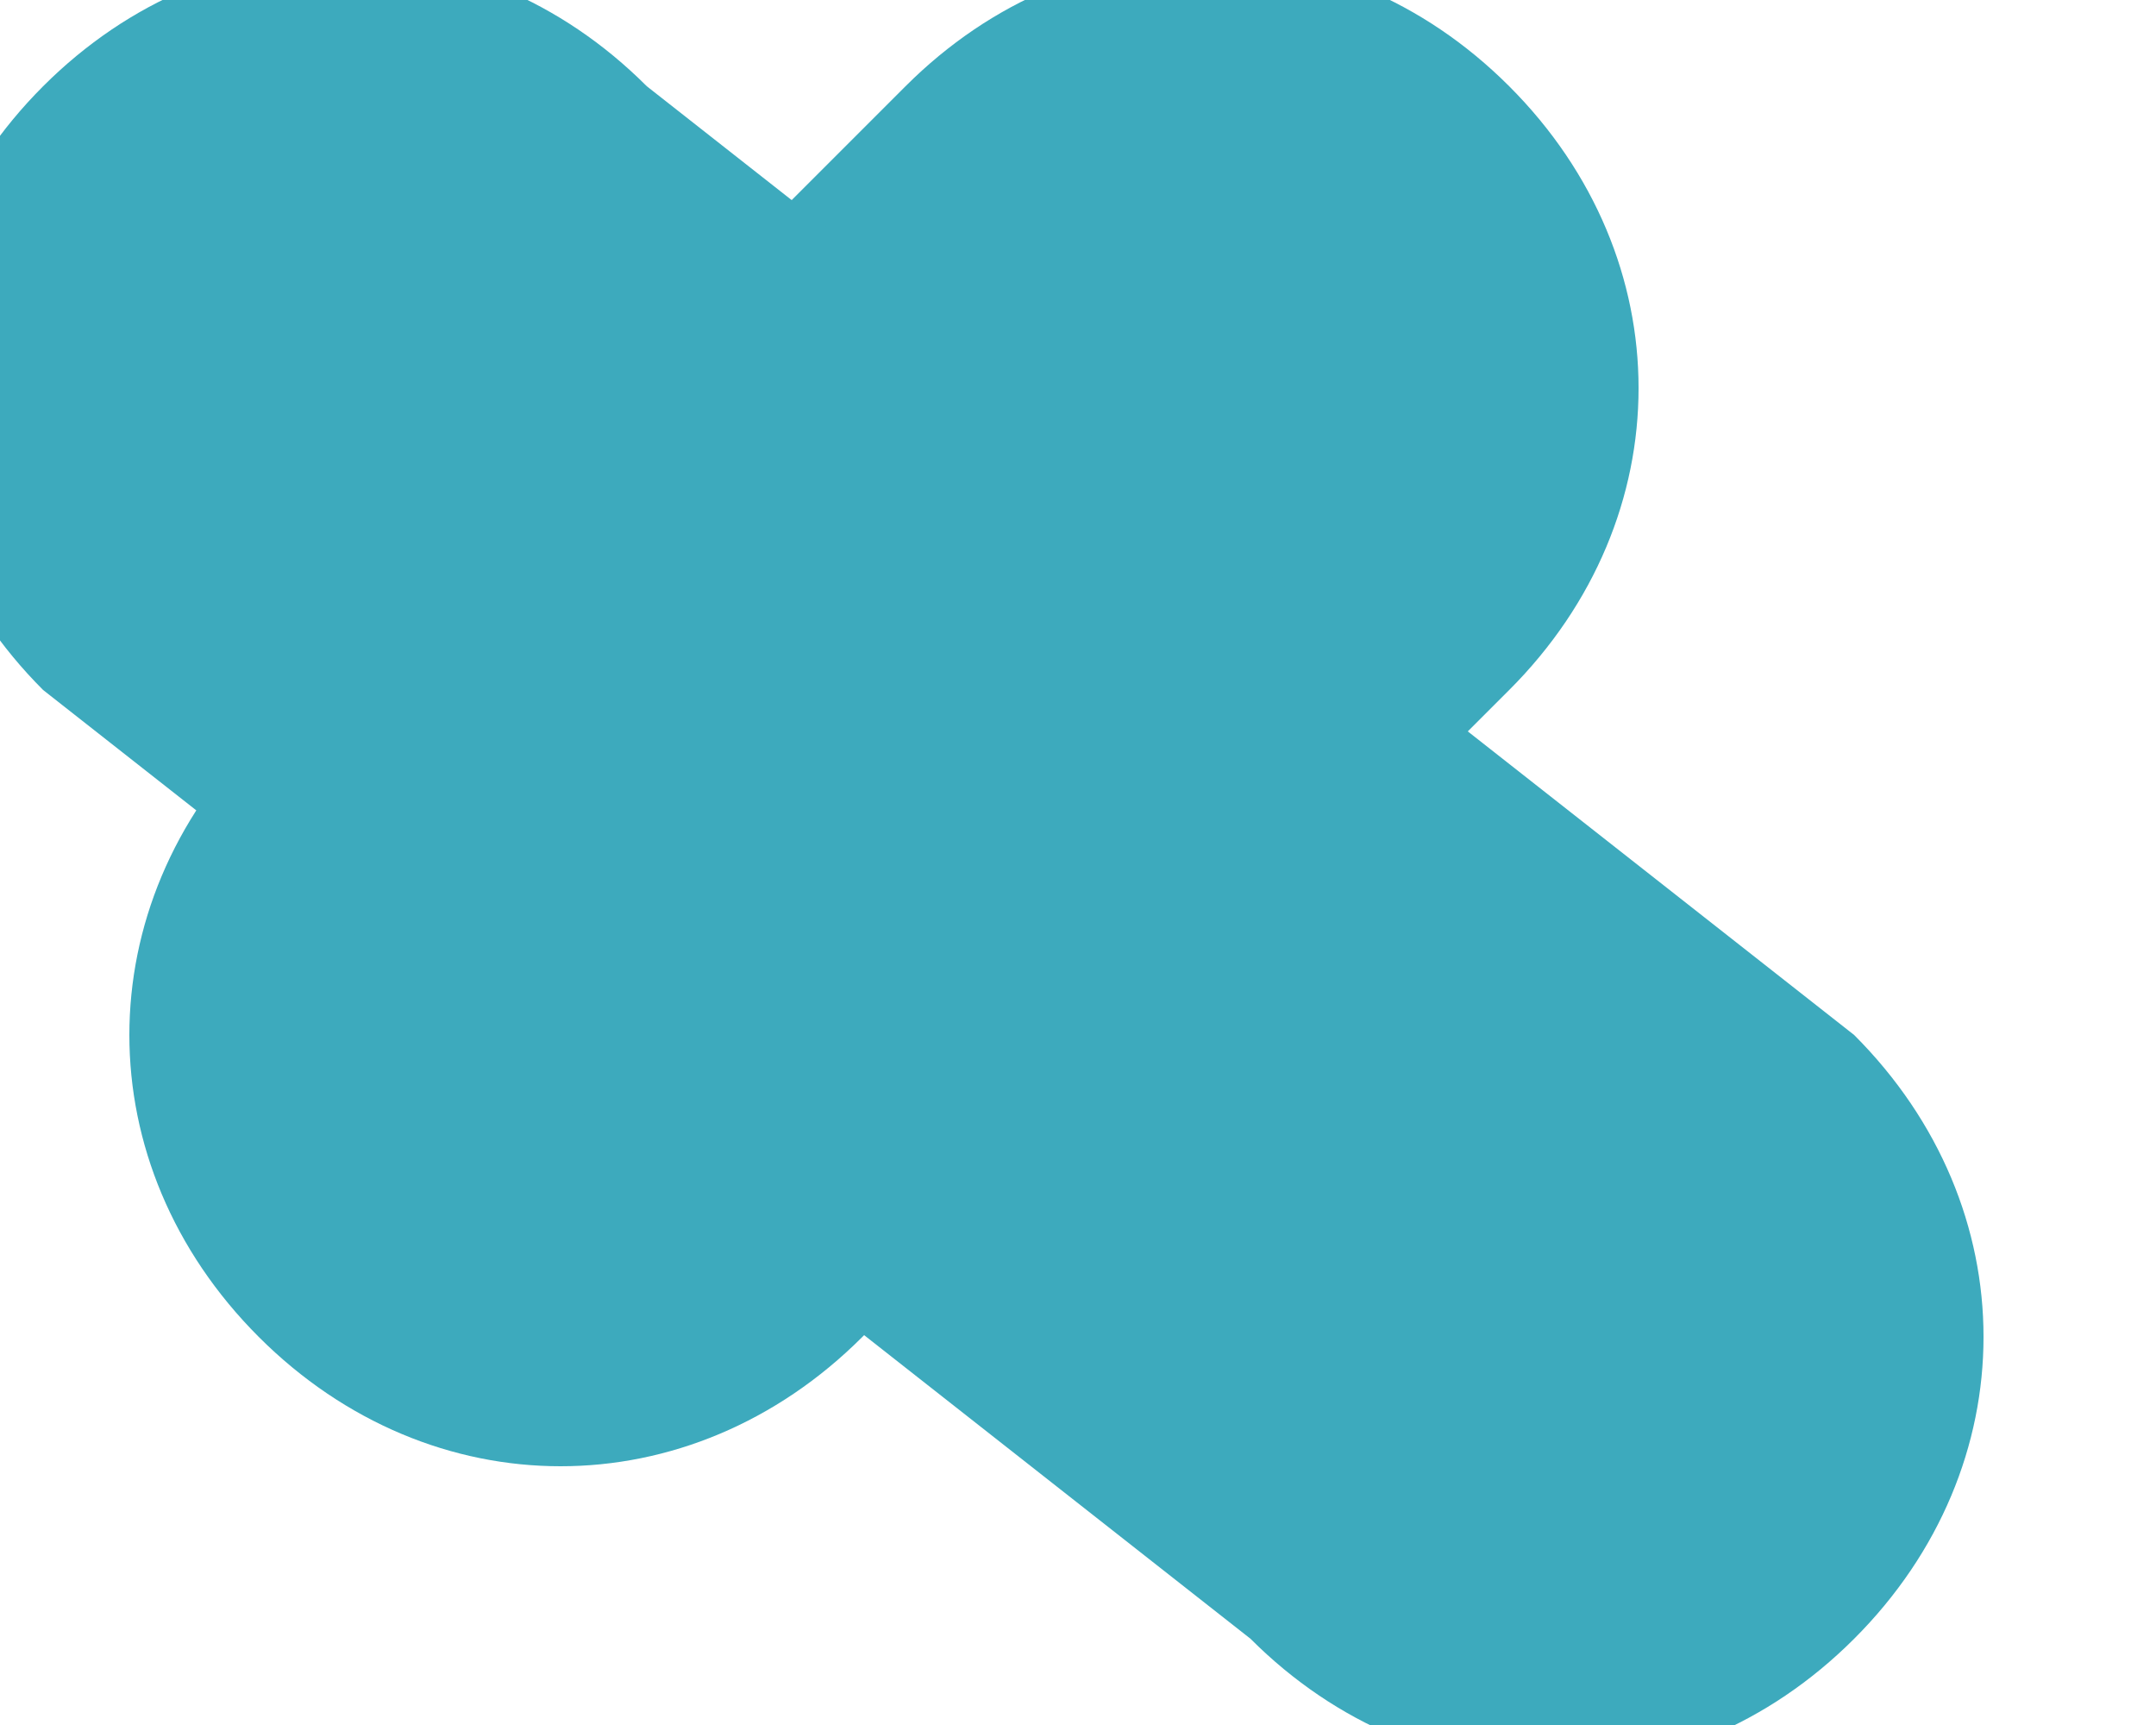
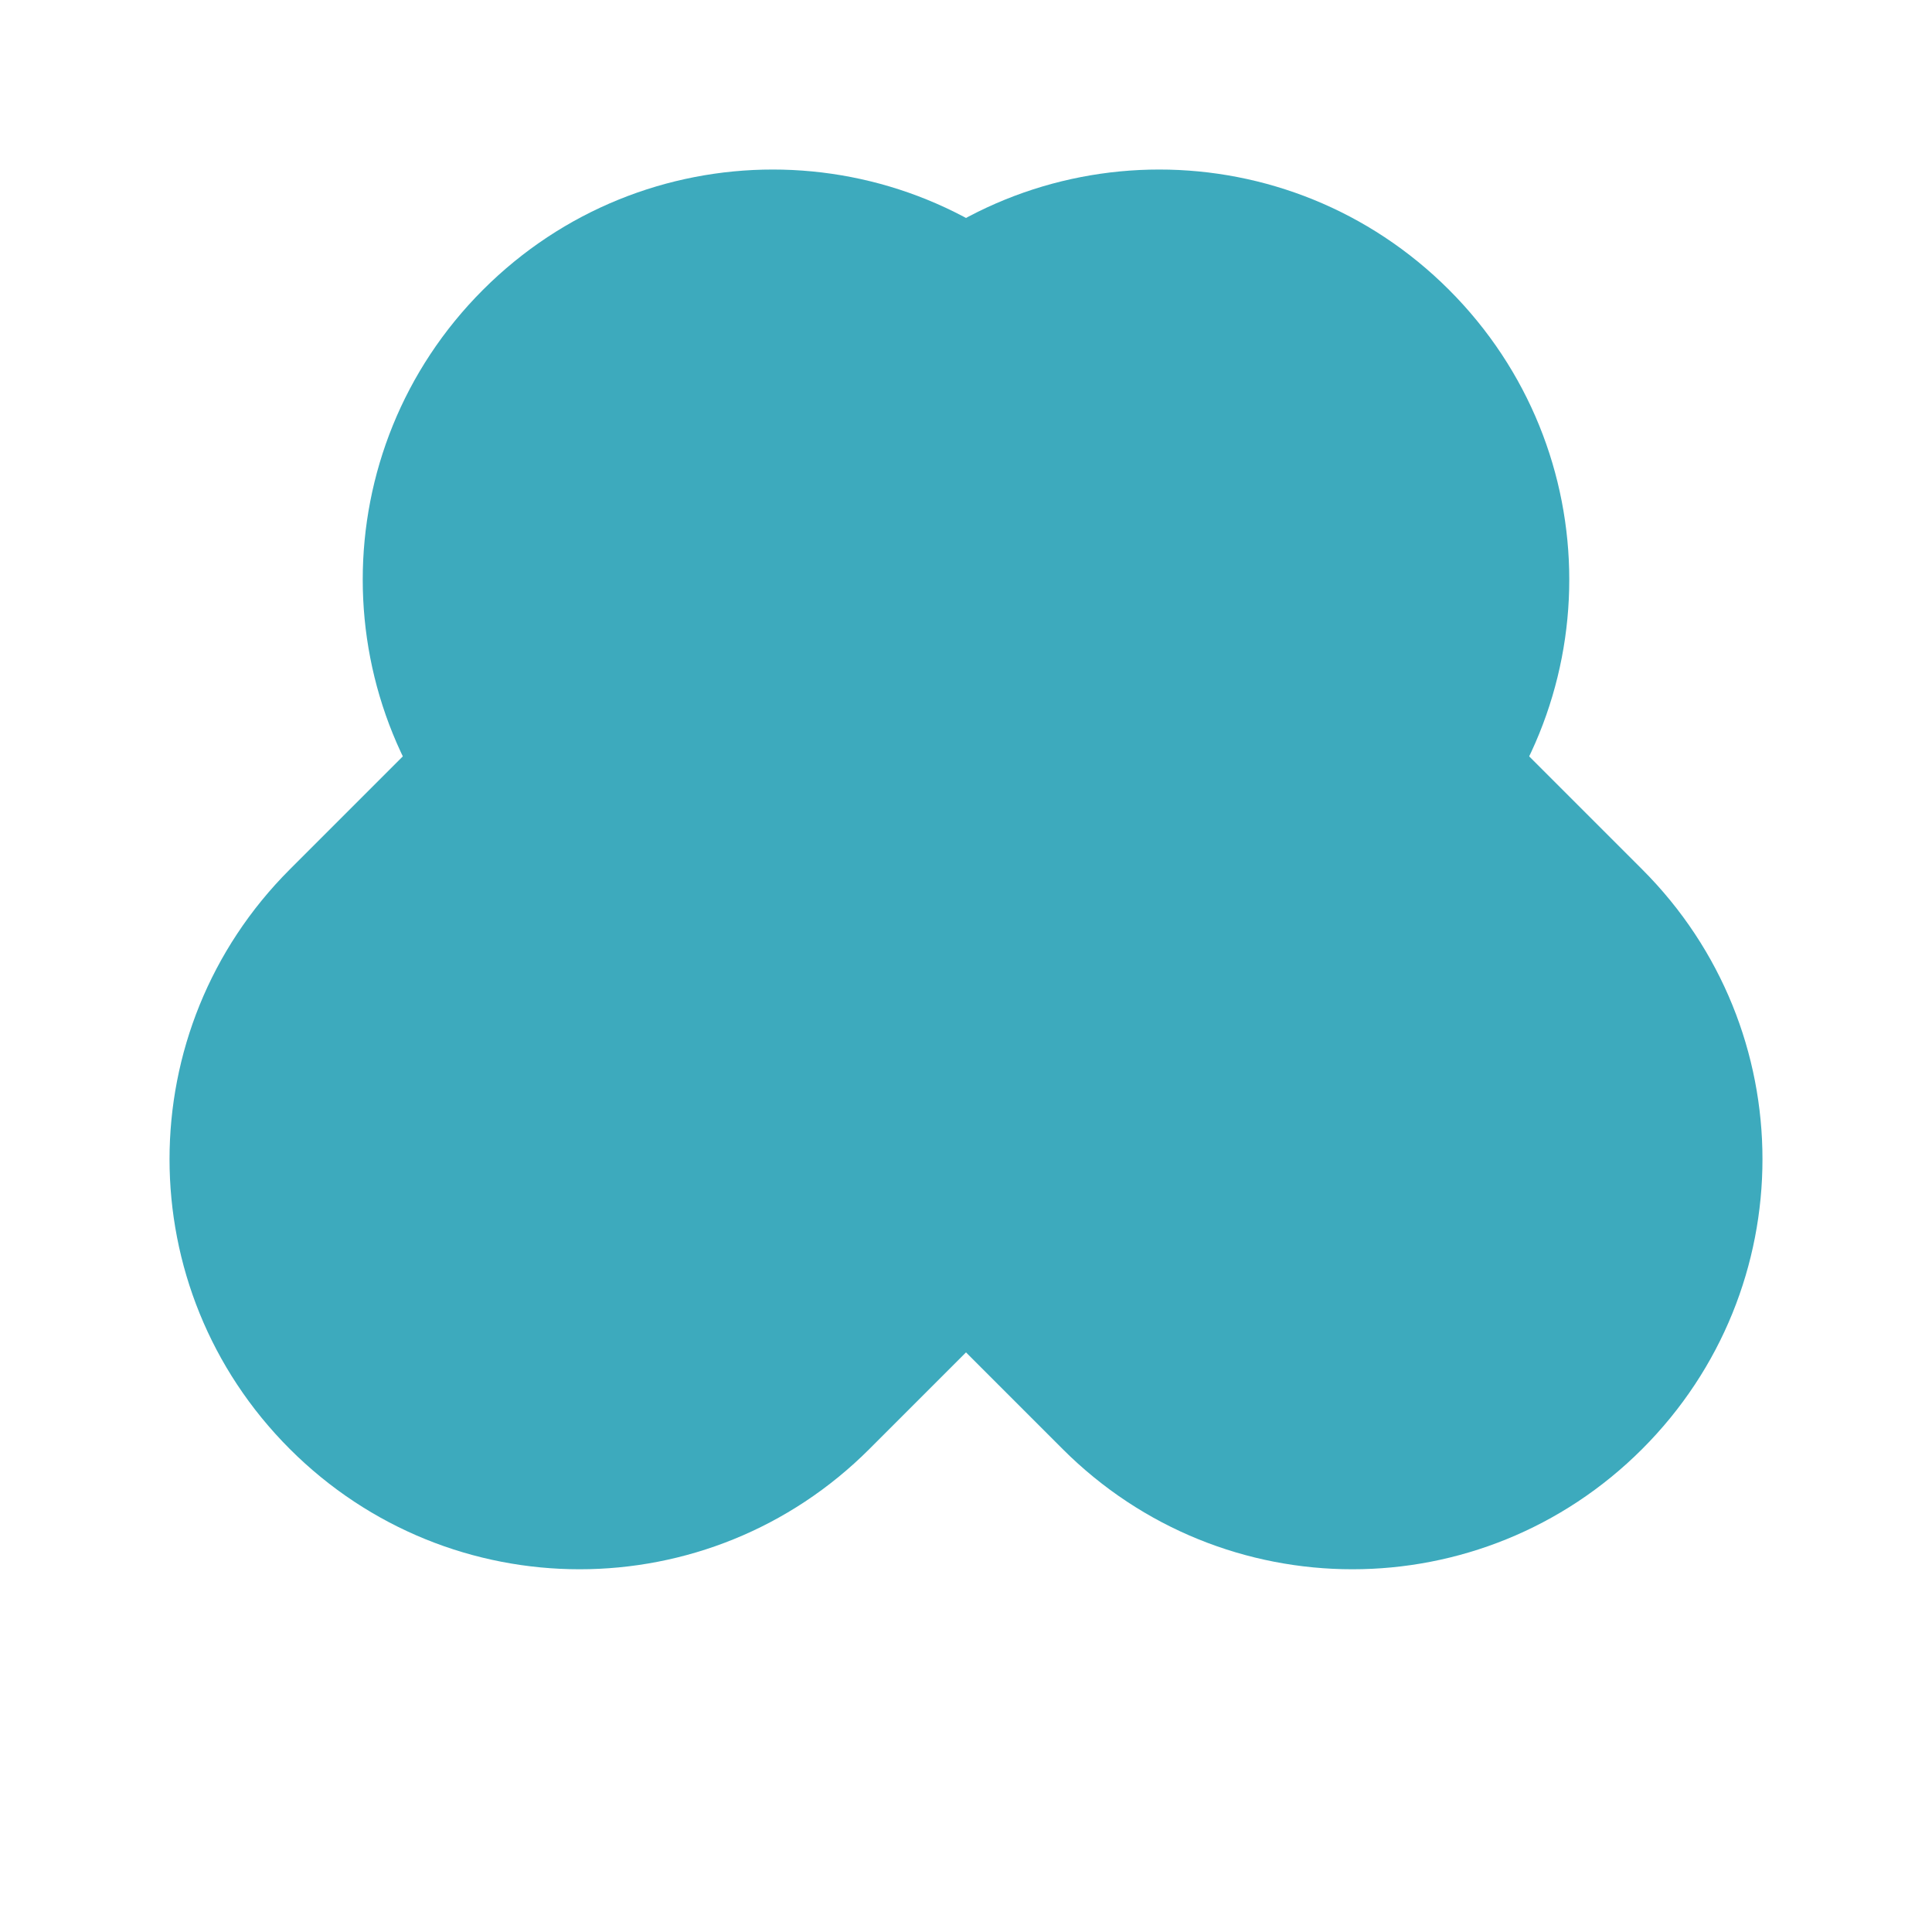
- <svg xmlns="http://www.w3.org/2000/svg" viewBox="0 0 100 80" fill="none">
-   <path d="M12 62 C4 54, 4 42, 12 34 L42 4 C50 -4, 62 -4, 70 4 L70 4 C78 12, 78 24, 70 32 L40 62 C32 70, 20 70, 12 62 Z" fill="#3DAABD" />
-   <path d="M30 4 C22 -4, 10 -4, 2 4 L2 4 C-6 12, -6 24, 2 32 L58 76 C66 84, 78 84, 86 76 L86 76 C94 68, 94 56, 86 48 L30 4 Z" fill="#3DAABD" />
+ <svg xmlns="http://www.w3.org/2000/svg" viewBox="0 0 100 100" fill="none">
+   <path d="M15 75 L15 75 C6.7 66.7 6.7 53.3 15 45 L45 15 C53.3 6.7 66.7 6.7 75 15 L75 15 C83.3 23.3 83.3 36.7 75 45 L45 75 C36.7 83.3 23.3 83.3 15 75 Z" fill="#3DAABD" />
+   <path d="M25 15 L25 15 C33.3 6.7 46.7 6.7 55 15 L85 45 C93.3 53.3 93.3 66.7 85 75 L85 75 C76.7 83.3 63.3 83.3 55 75 L25 45 C16.7 36.7 16.7 23.3 25 15 Z" fill="#3DAABD" />
</svg>
